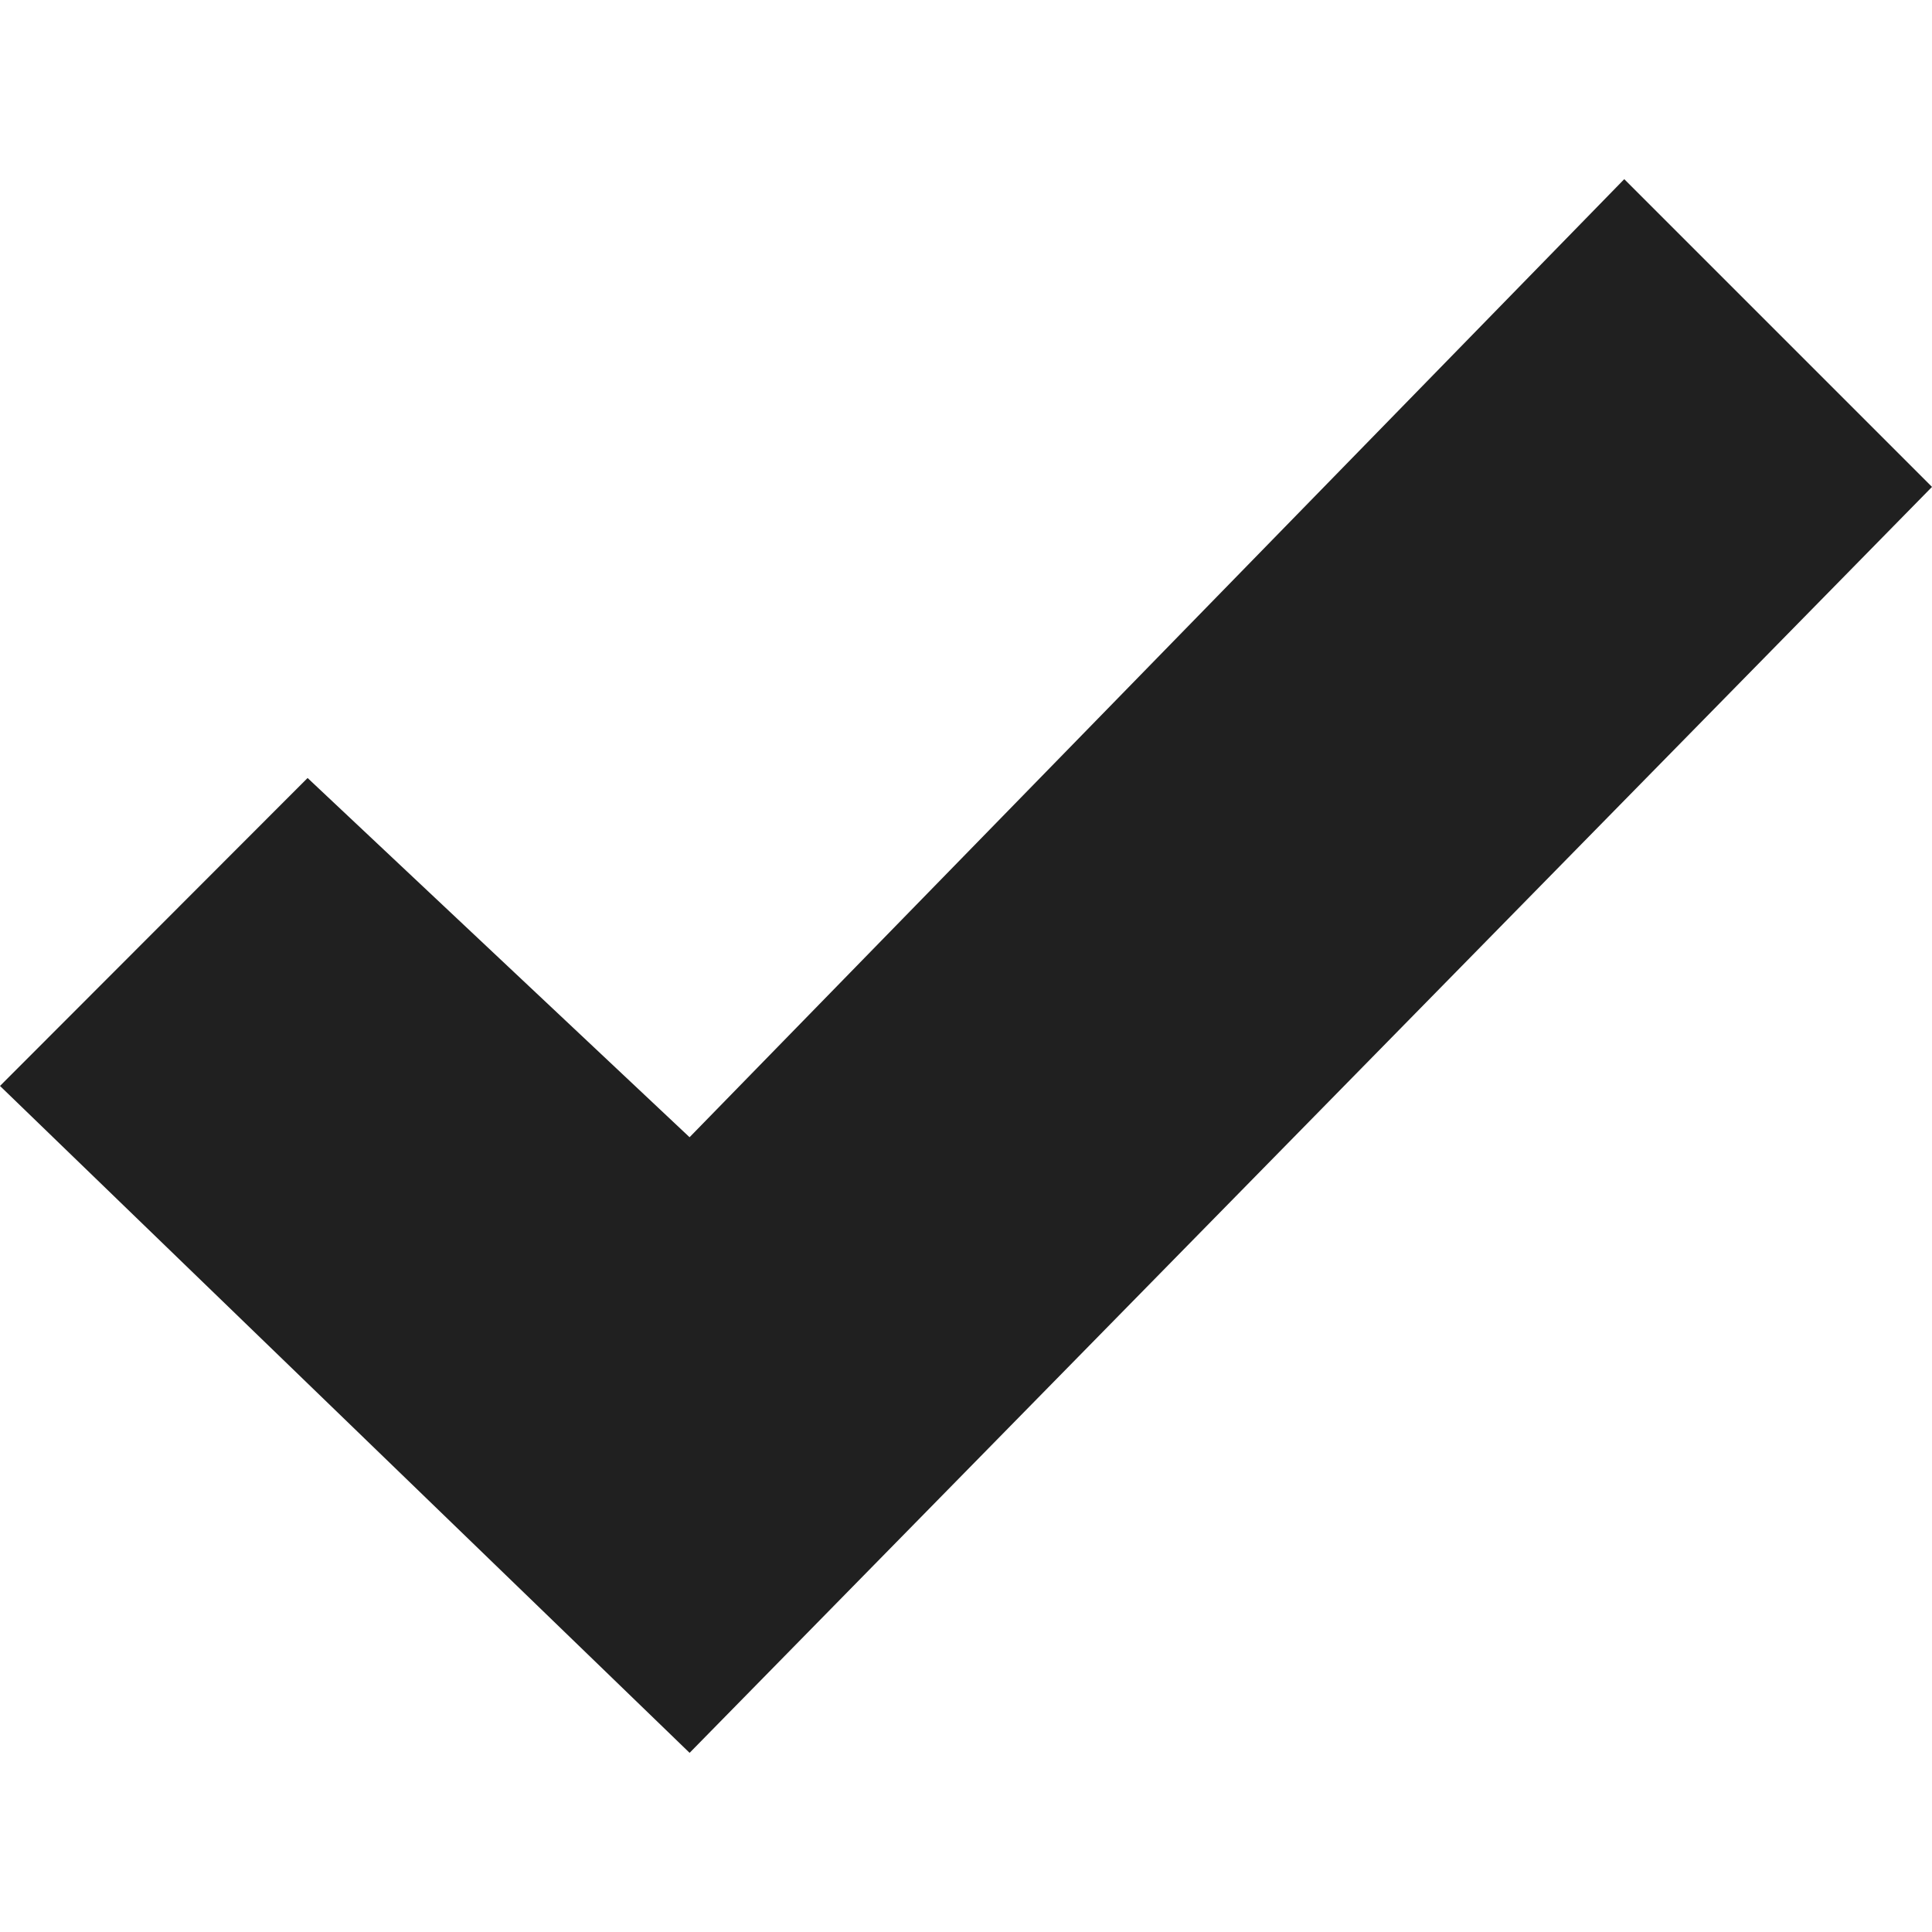
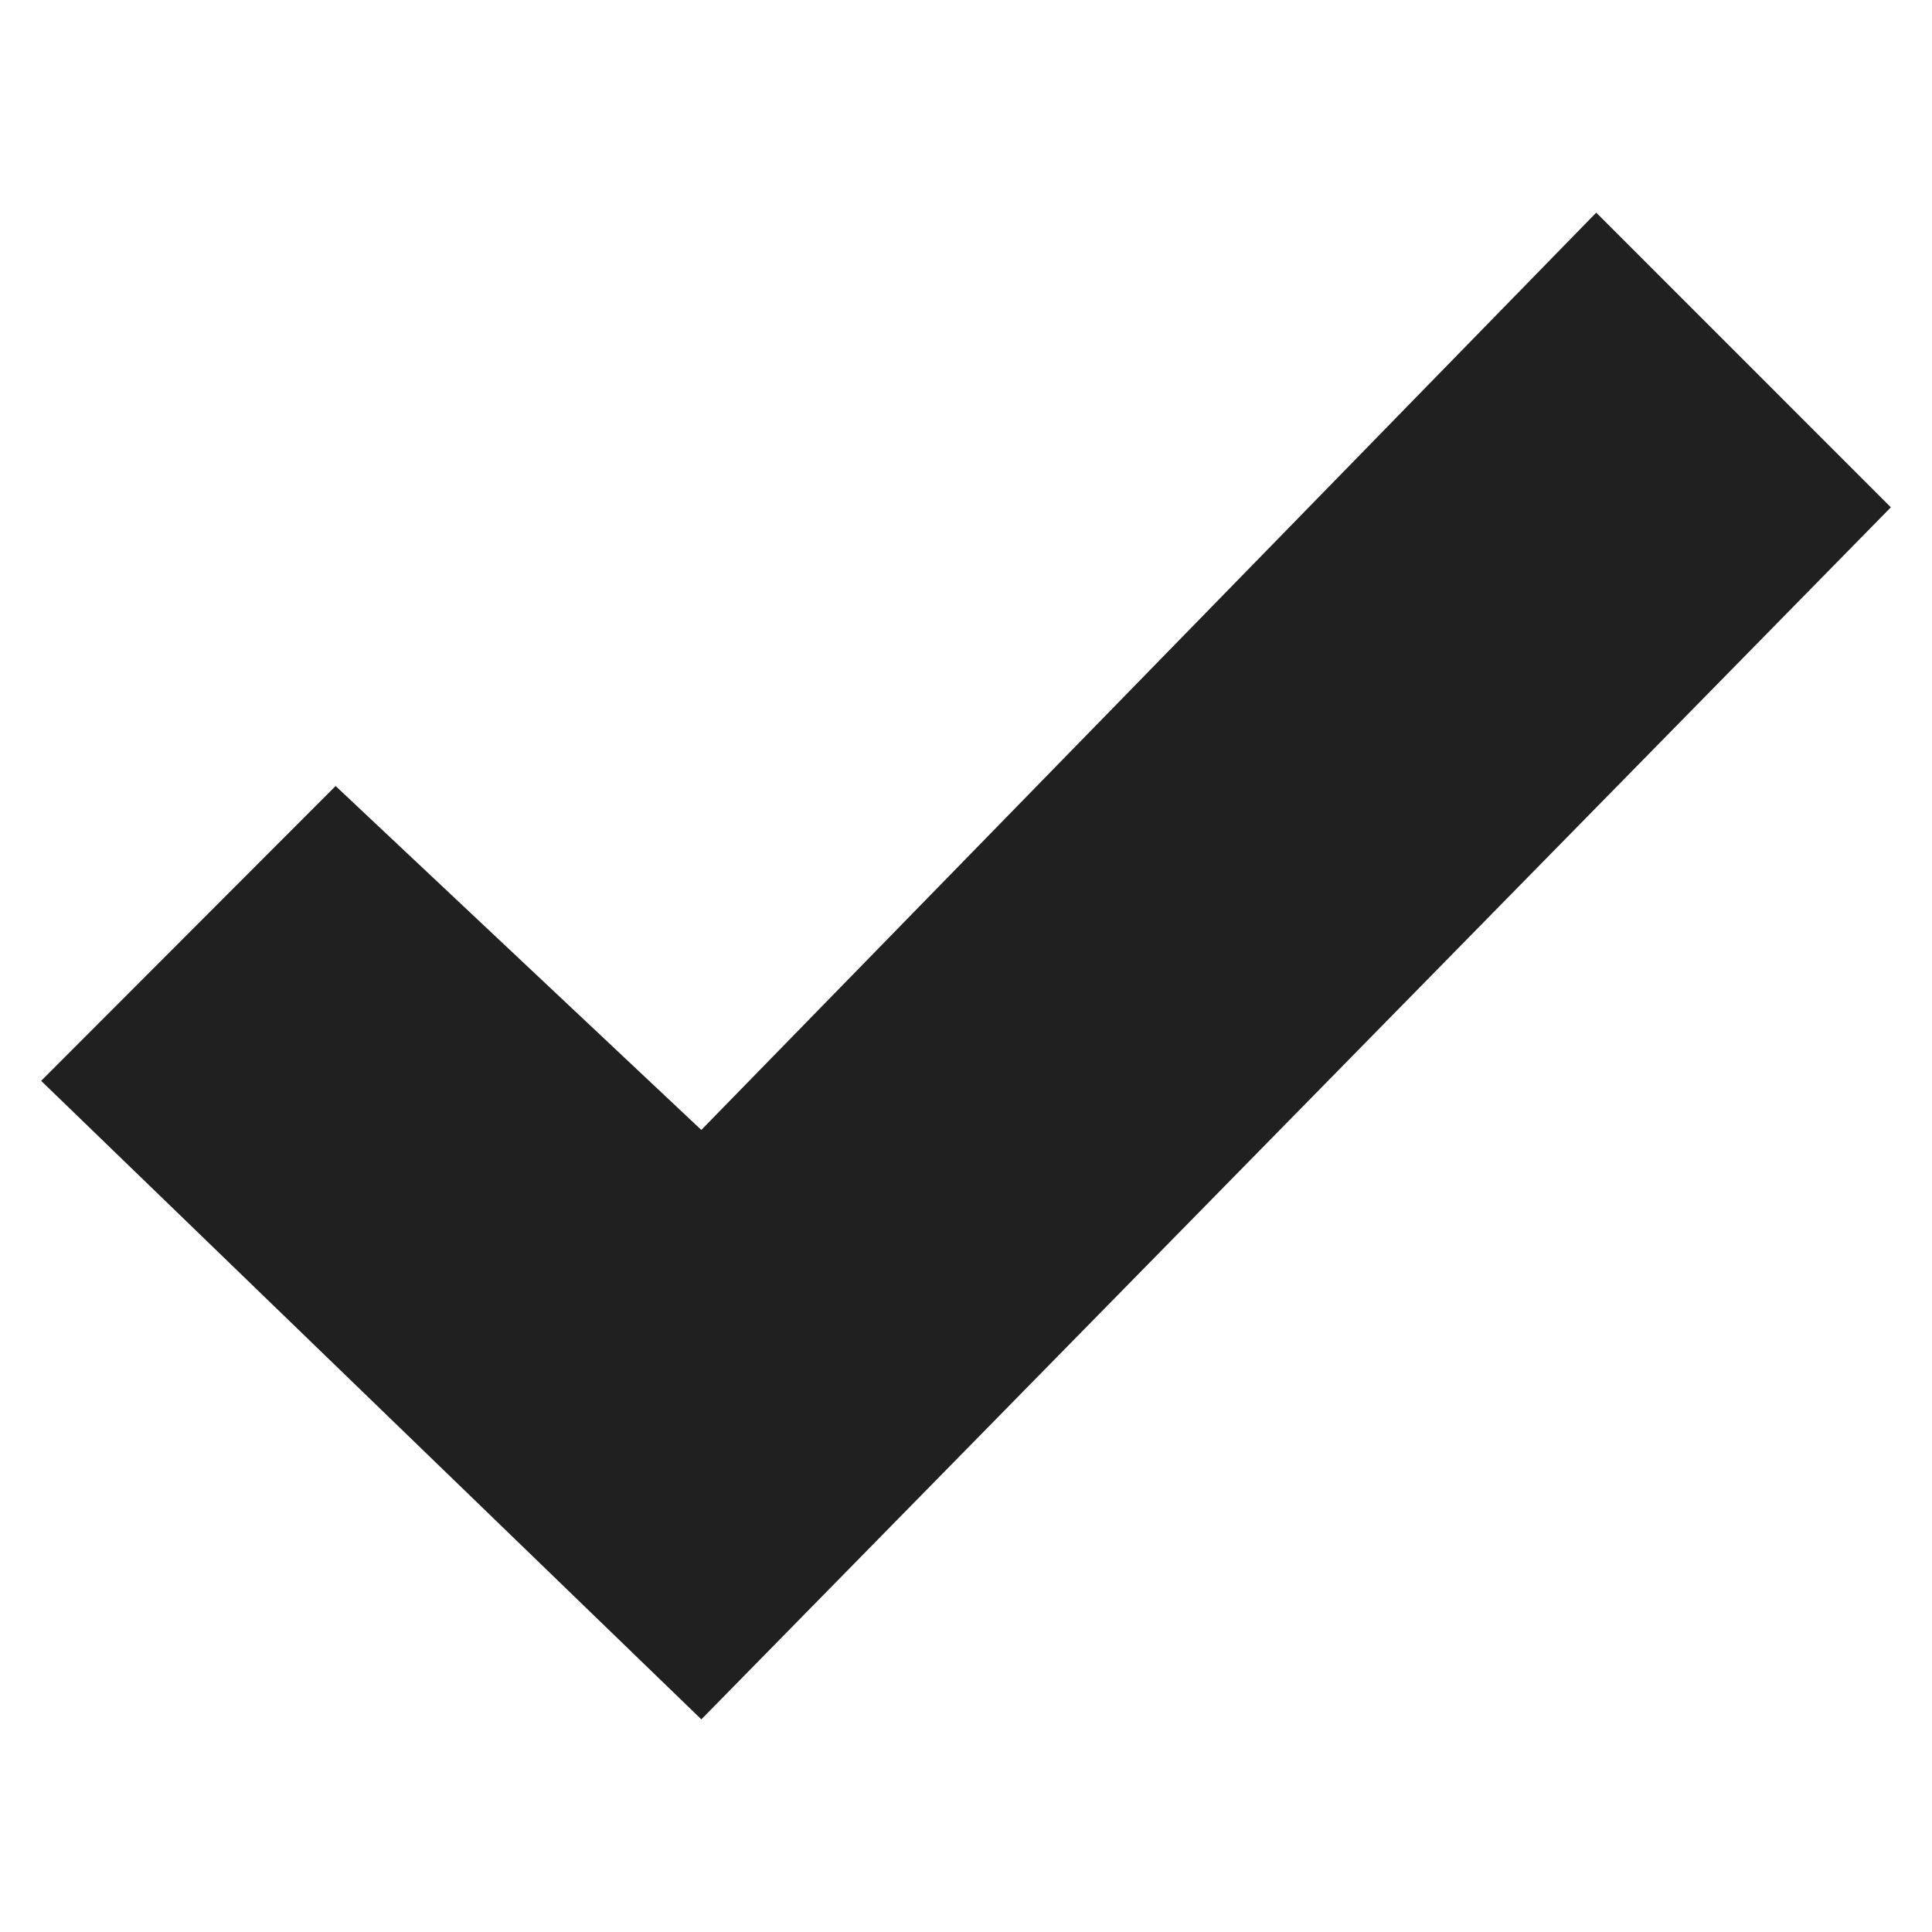
<svg xmlns="http://www.w3.org/2000/svg" width="48" height="48" version="1.1">
-   <path fill="#202020" d="M40.354,4.451l-23.222,23.803l-9.49,-8.925l-7.642,7.651l17.133,16.569l30.867,-31.452l-7.646,-7.646Z" />
+   <path fill="#202020" d="M39.658,5.283l-22.234,22.79l-9.086,-8.545l-7.316,7.325l16.403,15.864l29.553,-30.113l-7.32,-7.321Z" />
</svg>
